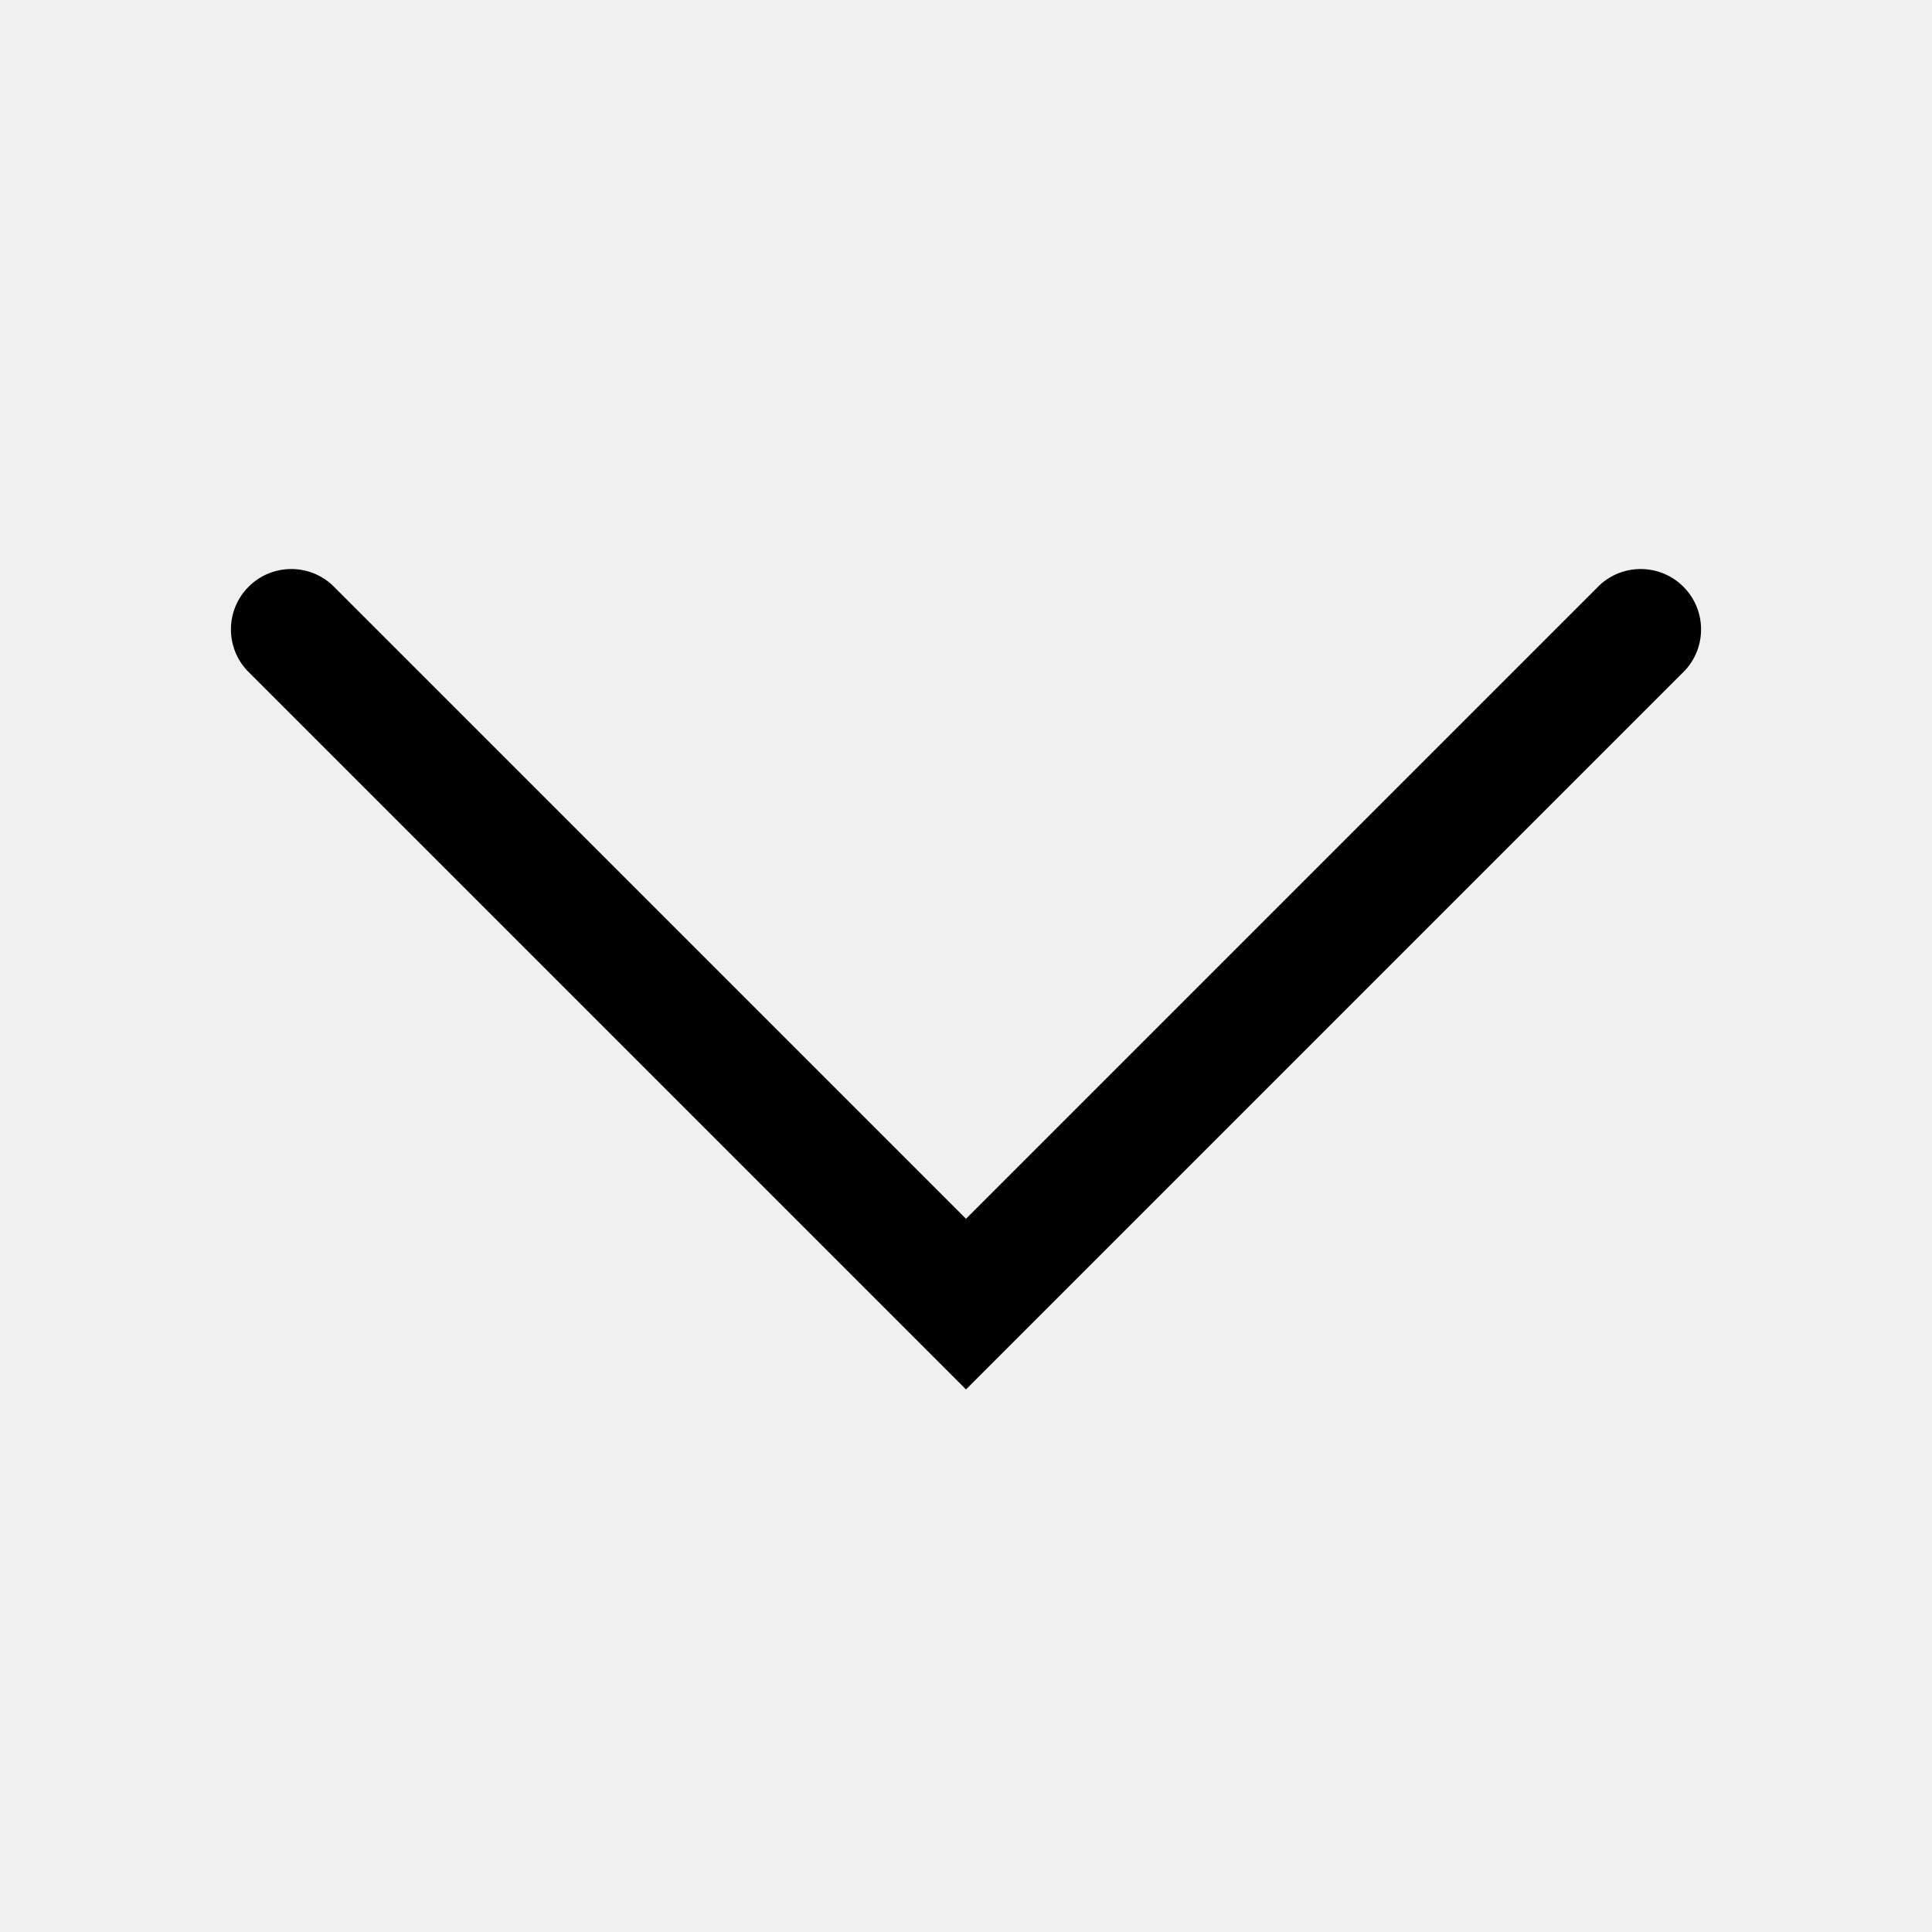
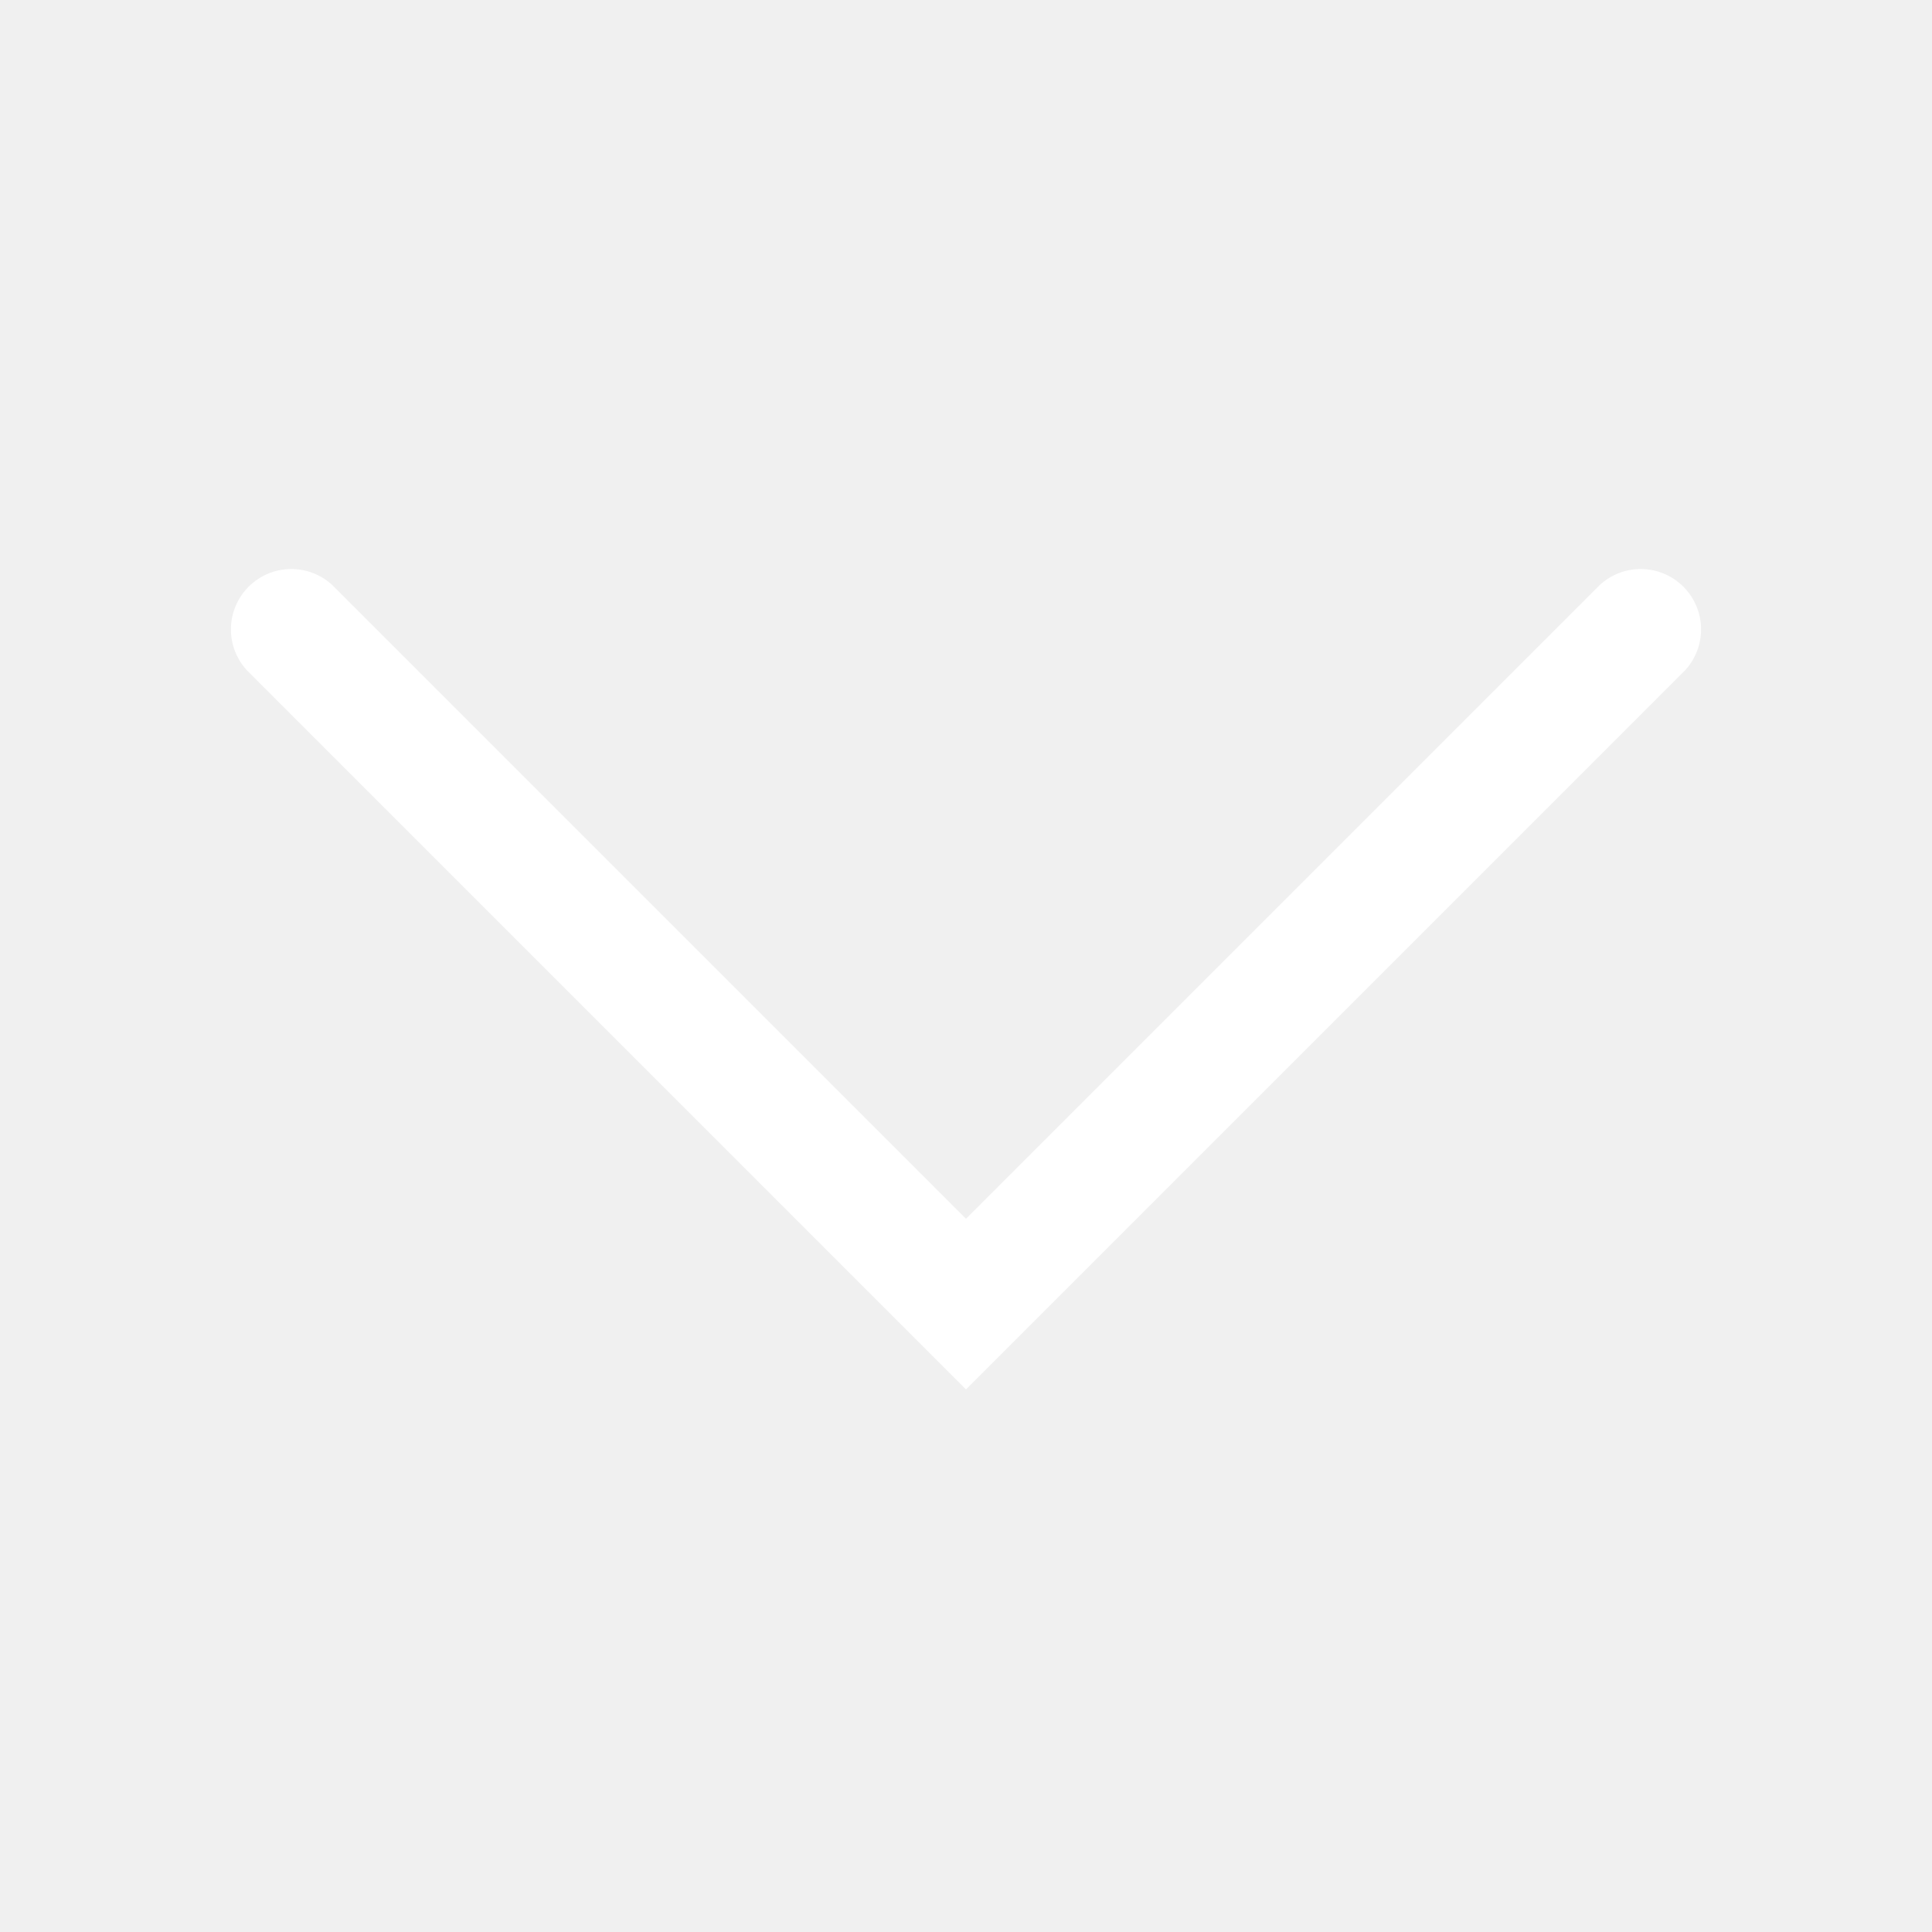
- <svg xmlns="http://www.w3.org/2000/svg" id="Layer_1" data-name="Layer 1" viewBox="0 0 24 24">
-   <path d="M12,17.26,3.07,8.33A.75.75,0,0,1,4.13,7.27L12,15.14l7.87-7.87a.75.75,0,0,1,1.06,1.06Z" />
+ <svg xmlns="http://www.w3.org/2000/svg" data-name="Layer 1" viewBox="0 0 24 24">
+   <path d="M12 17.26L3.07 8.33a.75.75 0 0 1 1.06-1.06L12 15.14l7.87-7.87a.75.75 0 0 1 1.06 1.06z" fill="#fff" />
</svg>
